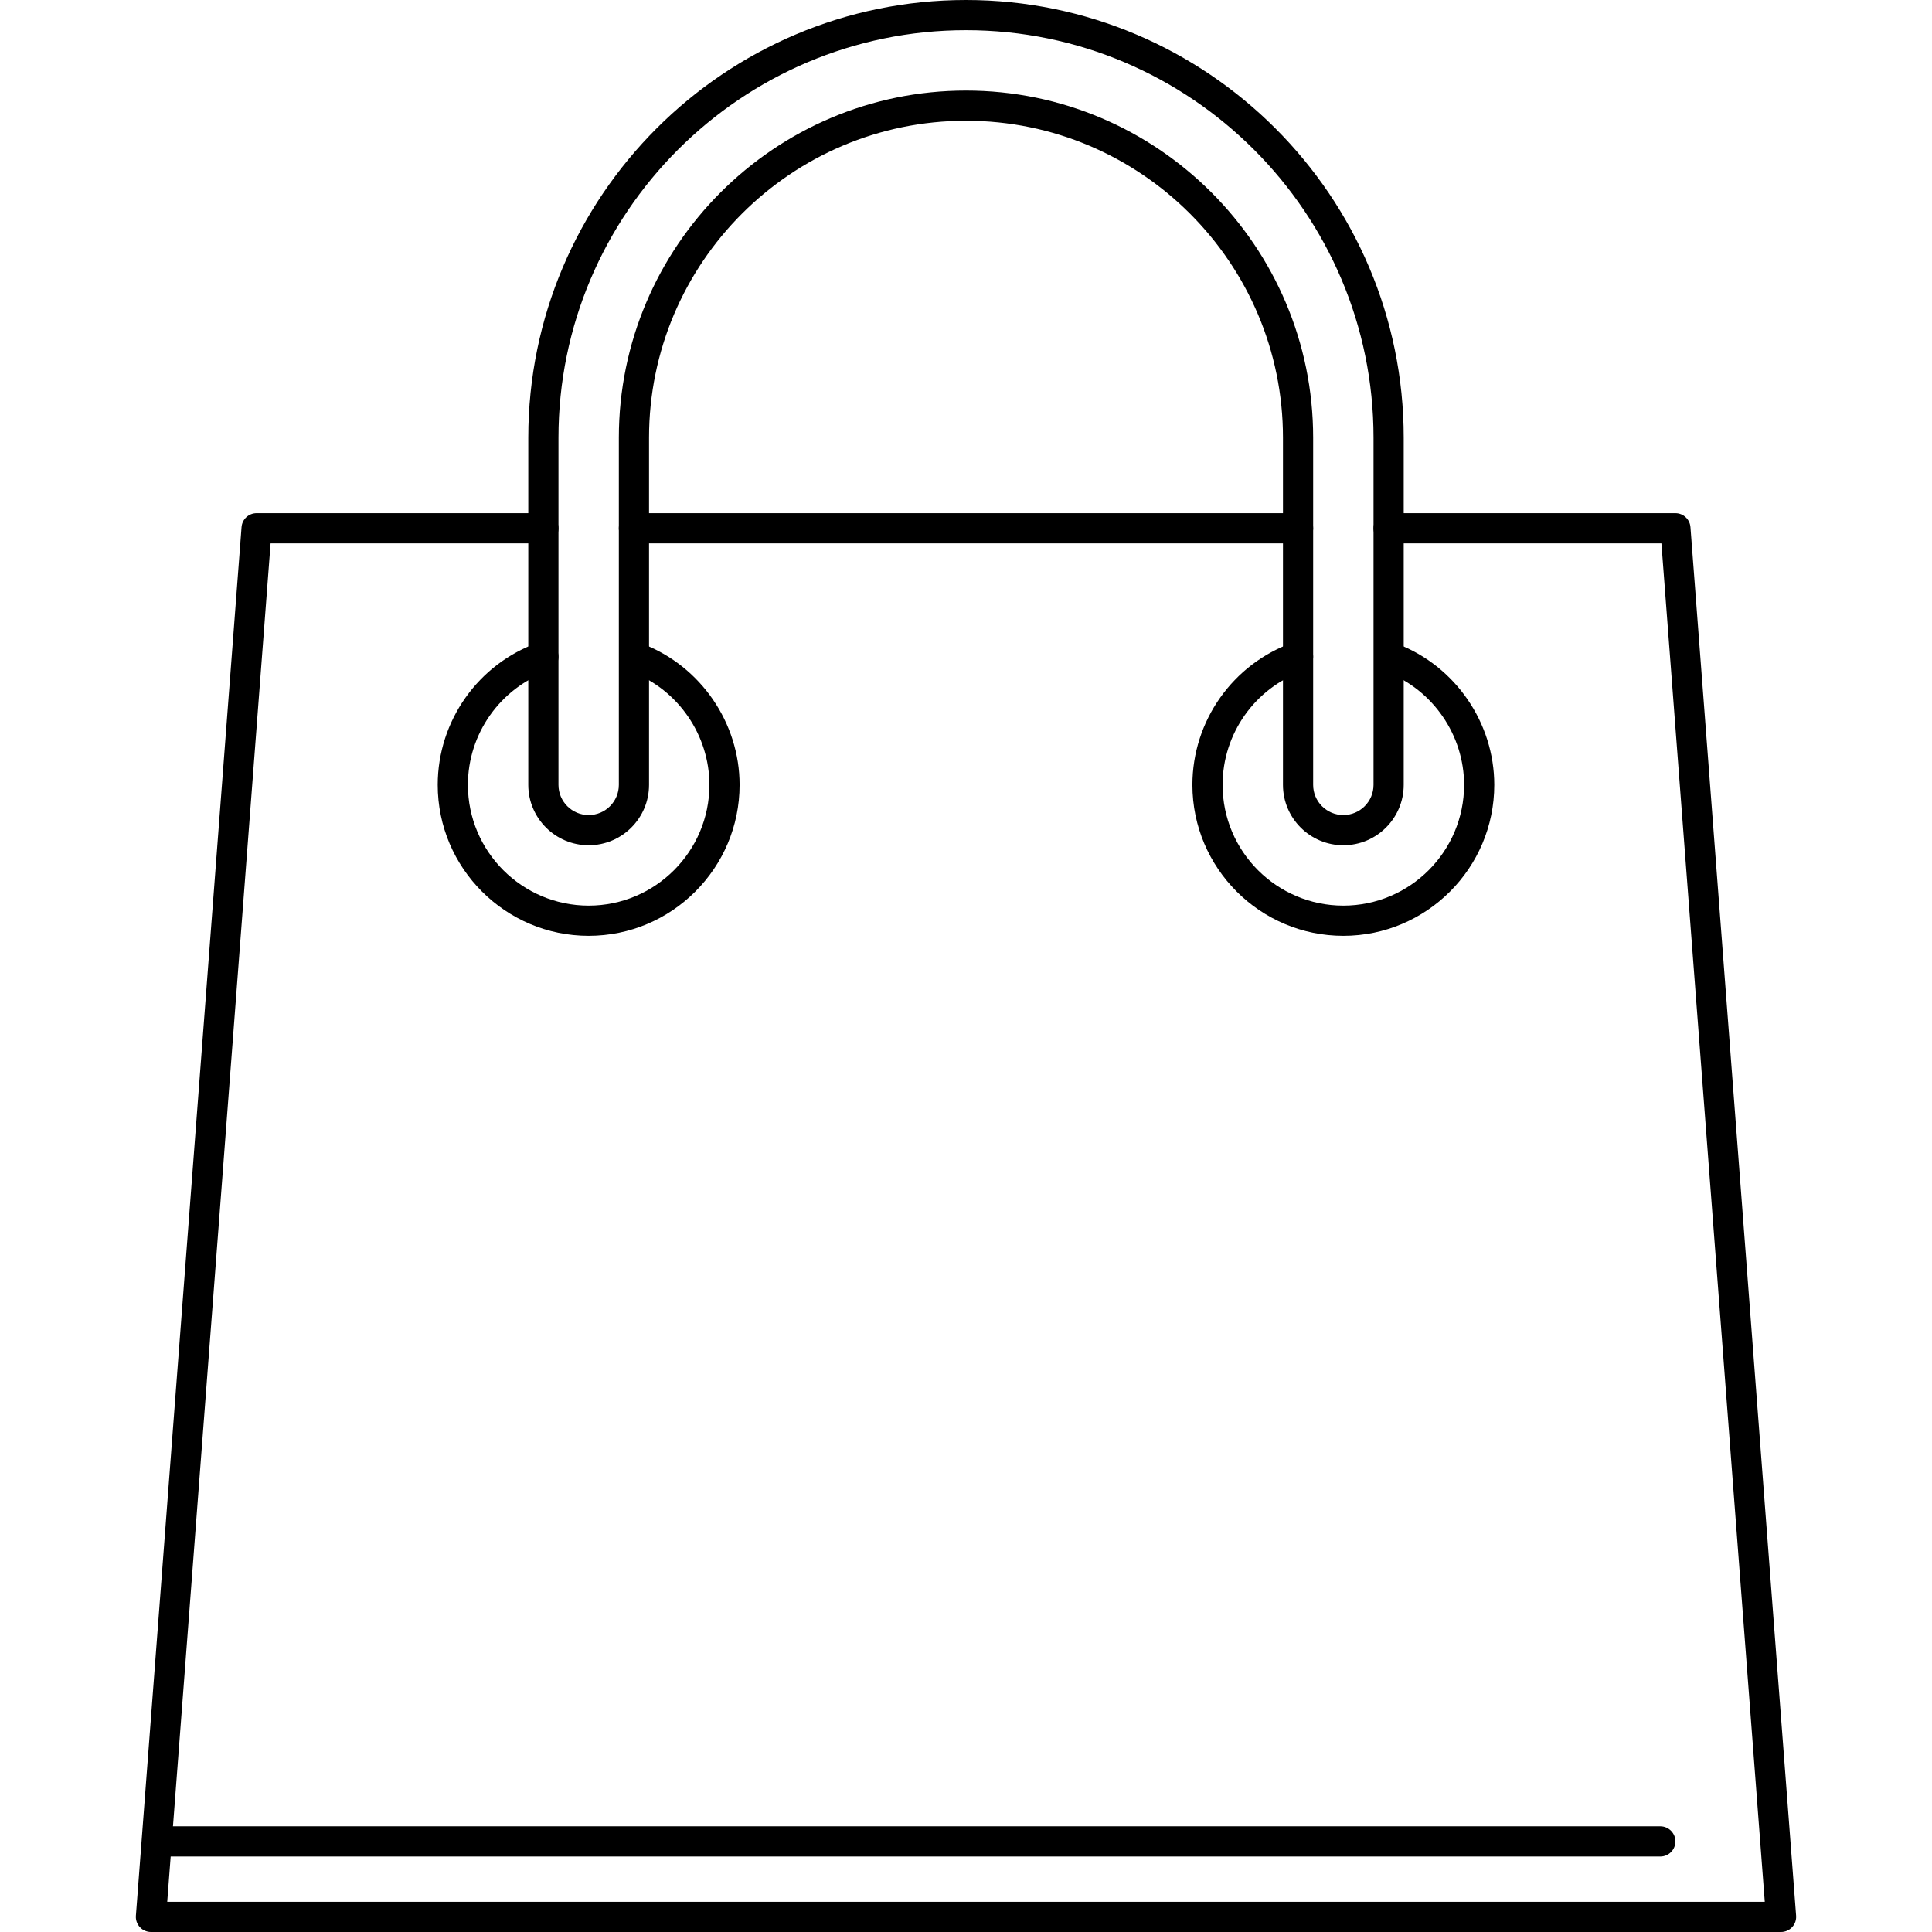
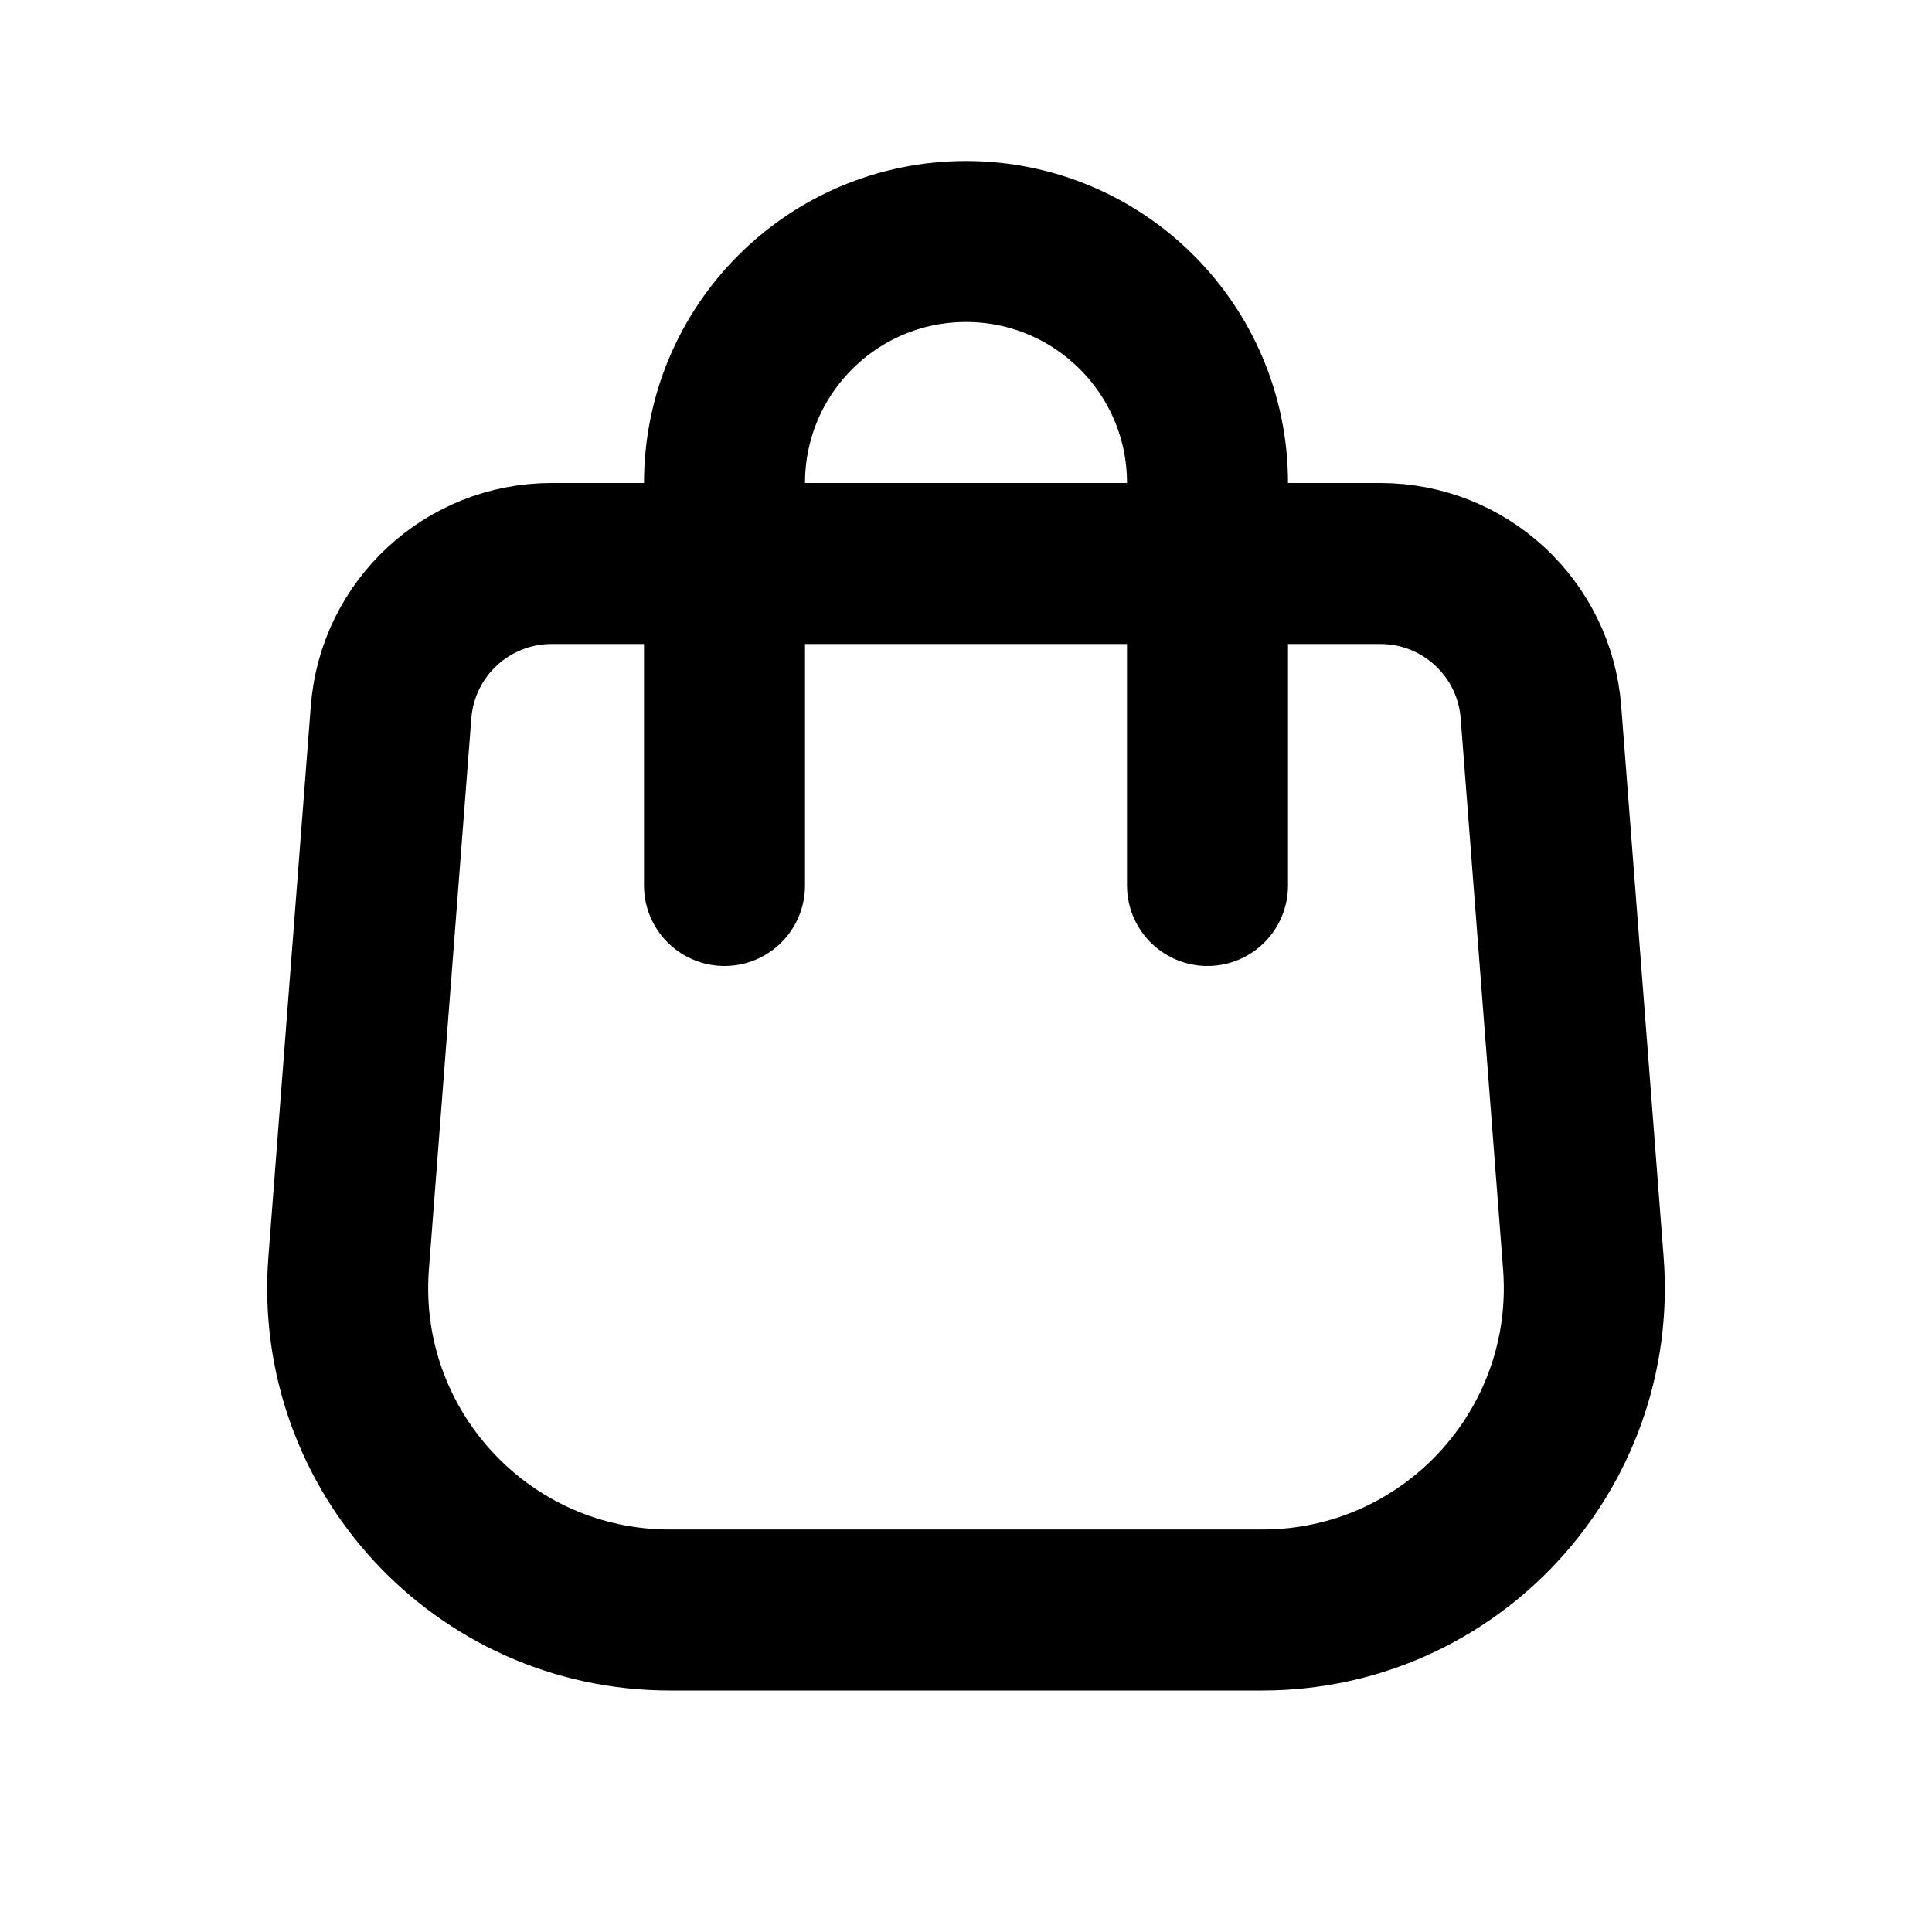
- <svg xmlns="http://www.w3.org/2000/svg" fill="#000000" height="800px" width="800px" version="1.1" id="Layer_1" viewBox="0 0 512 512" xml:space="preserve">
-   <g>
-     <g>
-       <path d="M447.988,139.696C447.832,137.612,446.092,136,444,136h-76c-2.208,0-4,1.792-4,4s1.792,4,4,4h72.292l27.392,360H44.316    l27.392-360H144c2.208,0,4-1.792,4-4s-1.792-4-4-4H68c-2.092,0-3.832,1.612-3.988,3.7l-28,368c-0.084,1.108,0.3,2.204,1.056,3.02    c0.756,0.816,1.82,1.28,2.932,1.28h432c1.112,0,2.176-0.464,2.932-1.284c0.76-0.816,1.14-1.912,1.056-3.02L447.988,139.696z" />
-     </g>
-   </g>
-   <g>
-     <g>
-       <path d="M344,136H168c-2.208,0-4,1.792-4,4s1.792,4,4,4h176c2.208,0,4-1.792,4-4S346.208,136,344,136z" />
-     </g>
-   </g>
-   <g>
-     <g>
-       <path d="M256,0c-63.964,0-116,52.036-116,116v92c0,8.824,7.176,16,16,16c8.824,0,16-7.176,16-16v-92c0-46.32,37.68-84,84-84    s84,37.68,84,84v92c0,8.824,7.176,16,16,16c8.824,0,16-7.176,16-16v-92C372,52.036,319.964,0,256,0z M364,208c0,4.412-3.588,8-8,8    s-8-3.588-8-8v-92c0-50.728-41.272-92-92-92c-50.728,0-92,41.272-92,92v92c0,4.412-3.588,8-8,8s-8-3.588-8-8v-92    C148,56.448,196.448,8,256,8s108,48.448,108,108V208z" />
-     </g>
-   </g>
-   <g>
-     <g>
-       <path d="M170.376,170.664c-2.052-0.788-4.376,0.232-5.168,2.296c-0.792,2.06,0.232,4.372,2.296,5.168    C179.764,182.852,188,194.856,188,208c0,17.644-14.356,32-32,32s-32-14.356-32-32c0-13.544,8.572-25.668,21.328-30.176    c2.084-0.736,3.176-3.02,2.44-5.104c-0.736-2.08-3.02-3.18-5.104-2.44C126.716,175.916,116,191.072,116,208    c0,22.056,17.944,40,40,40c22.056,0,40-17.944,40-40C196,191.572,185.704,176.568,170.376,170.664z" />
-     </g>
-   </g>
-   <g>
-     <g>
-       <path d="M370.376,170.664c-2.056-0.788-4.372,0.232-5.168,2.296c-0.792,2.06,0.232,4.372,2.296,5.168    C379.764,182.852,388,194.856,388,208c0,17.644-14.356,32-32,32c-17.644,0-32-14.356-32-32c0-13.544,8.572-25.668,21.328-30.176    c2.084-0.736,3.176-3.02,2.44-5.104c-0.736-2.08-3.024-3.18-5.104-2.44C326.716,175.916,316,191.072,316,208    c0,22.056,17.944,40,40,40c22.056,0,40-17.944,40-40C396,191.572,385.704,176.568,370.376,170.664z" />
-     </g>
-   </g>
-   <g>
-     <g>
-       <path d="M440,484H44c-2.208,0-4,1.792-4,4s1.792,4,4,4h396c2.208,0,4-1.792,4-4S442.208,484,440,484z" />
-     </g>
-   </g>
+ <svg xmlns="http://www.w3.org/2000/svg" width="800px" height="800px" viewBox="0 0 24 24" fill="none">
+   <path d="M4.858 8.847C4.938 7.805 5.807 7 6.852 7H17.148C18.193 7 19.062 7.805 19.142 8.847L19.669 15.693C19.847 18.016 18.011 20 15.681 20H8.32C5.989 20 4.153 18.016 4.331 15.693L4.858 8.847Z" stroke="#000000" stroke-width="2" />
+   <path d="M15 11V6C15 4.343 13.657 3 12 3V3C10.343 3 9 4.343 9 6V11" stroke="#000000" stroke-width="2" stroke-linecap="round" />
</svg>
